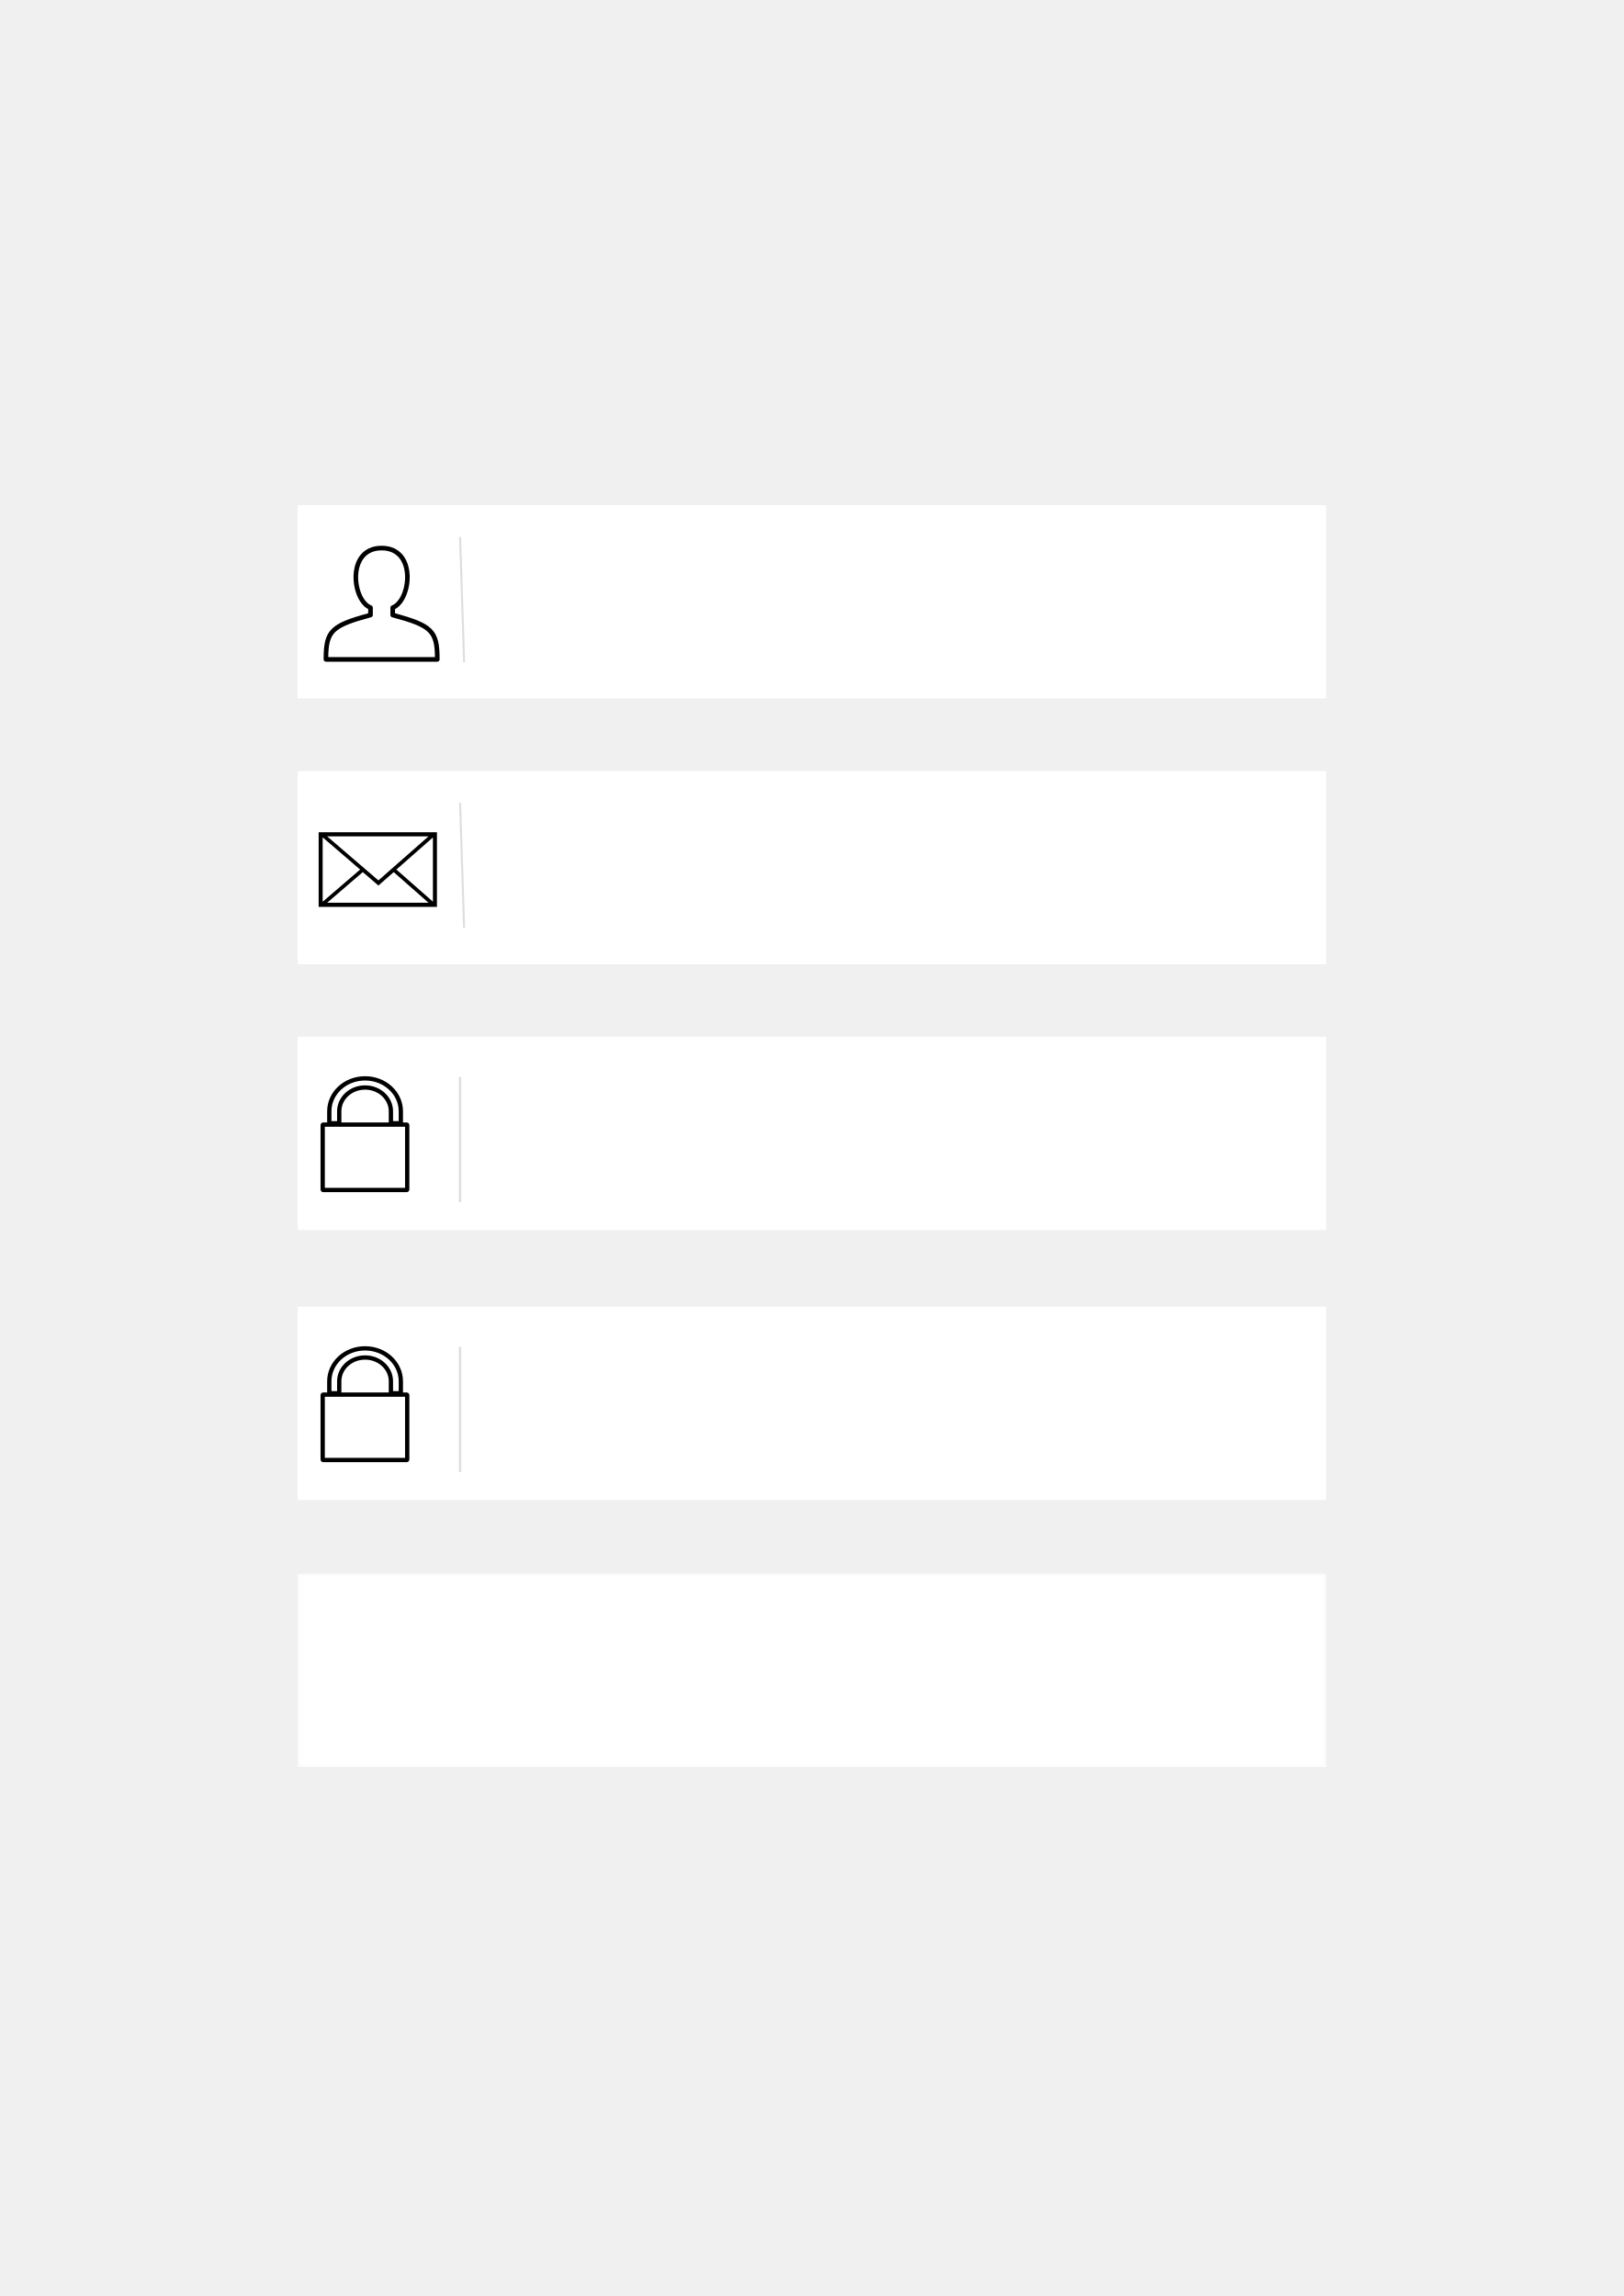
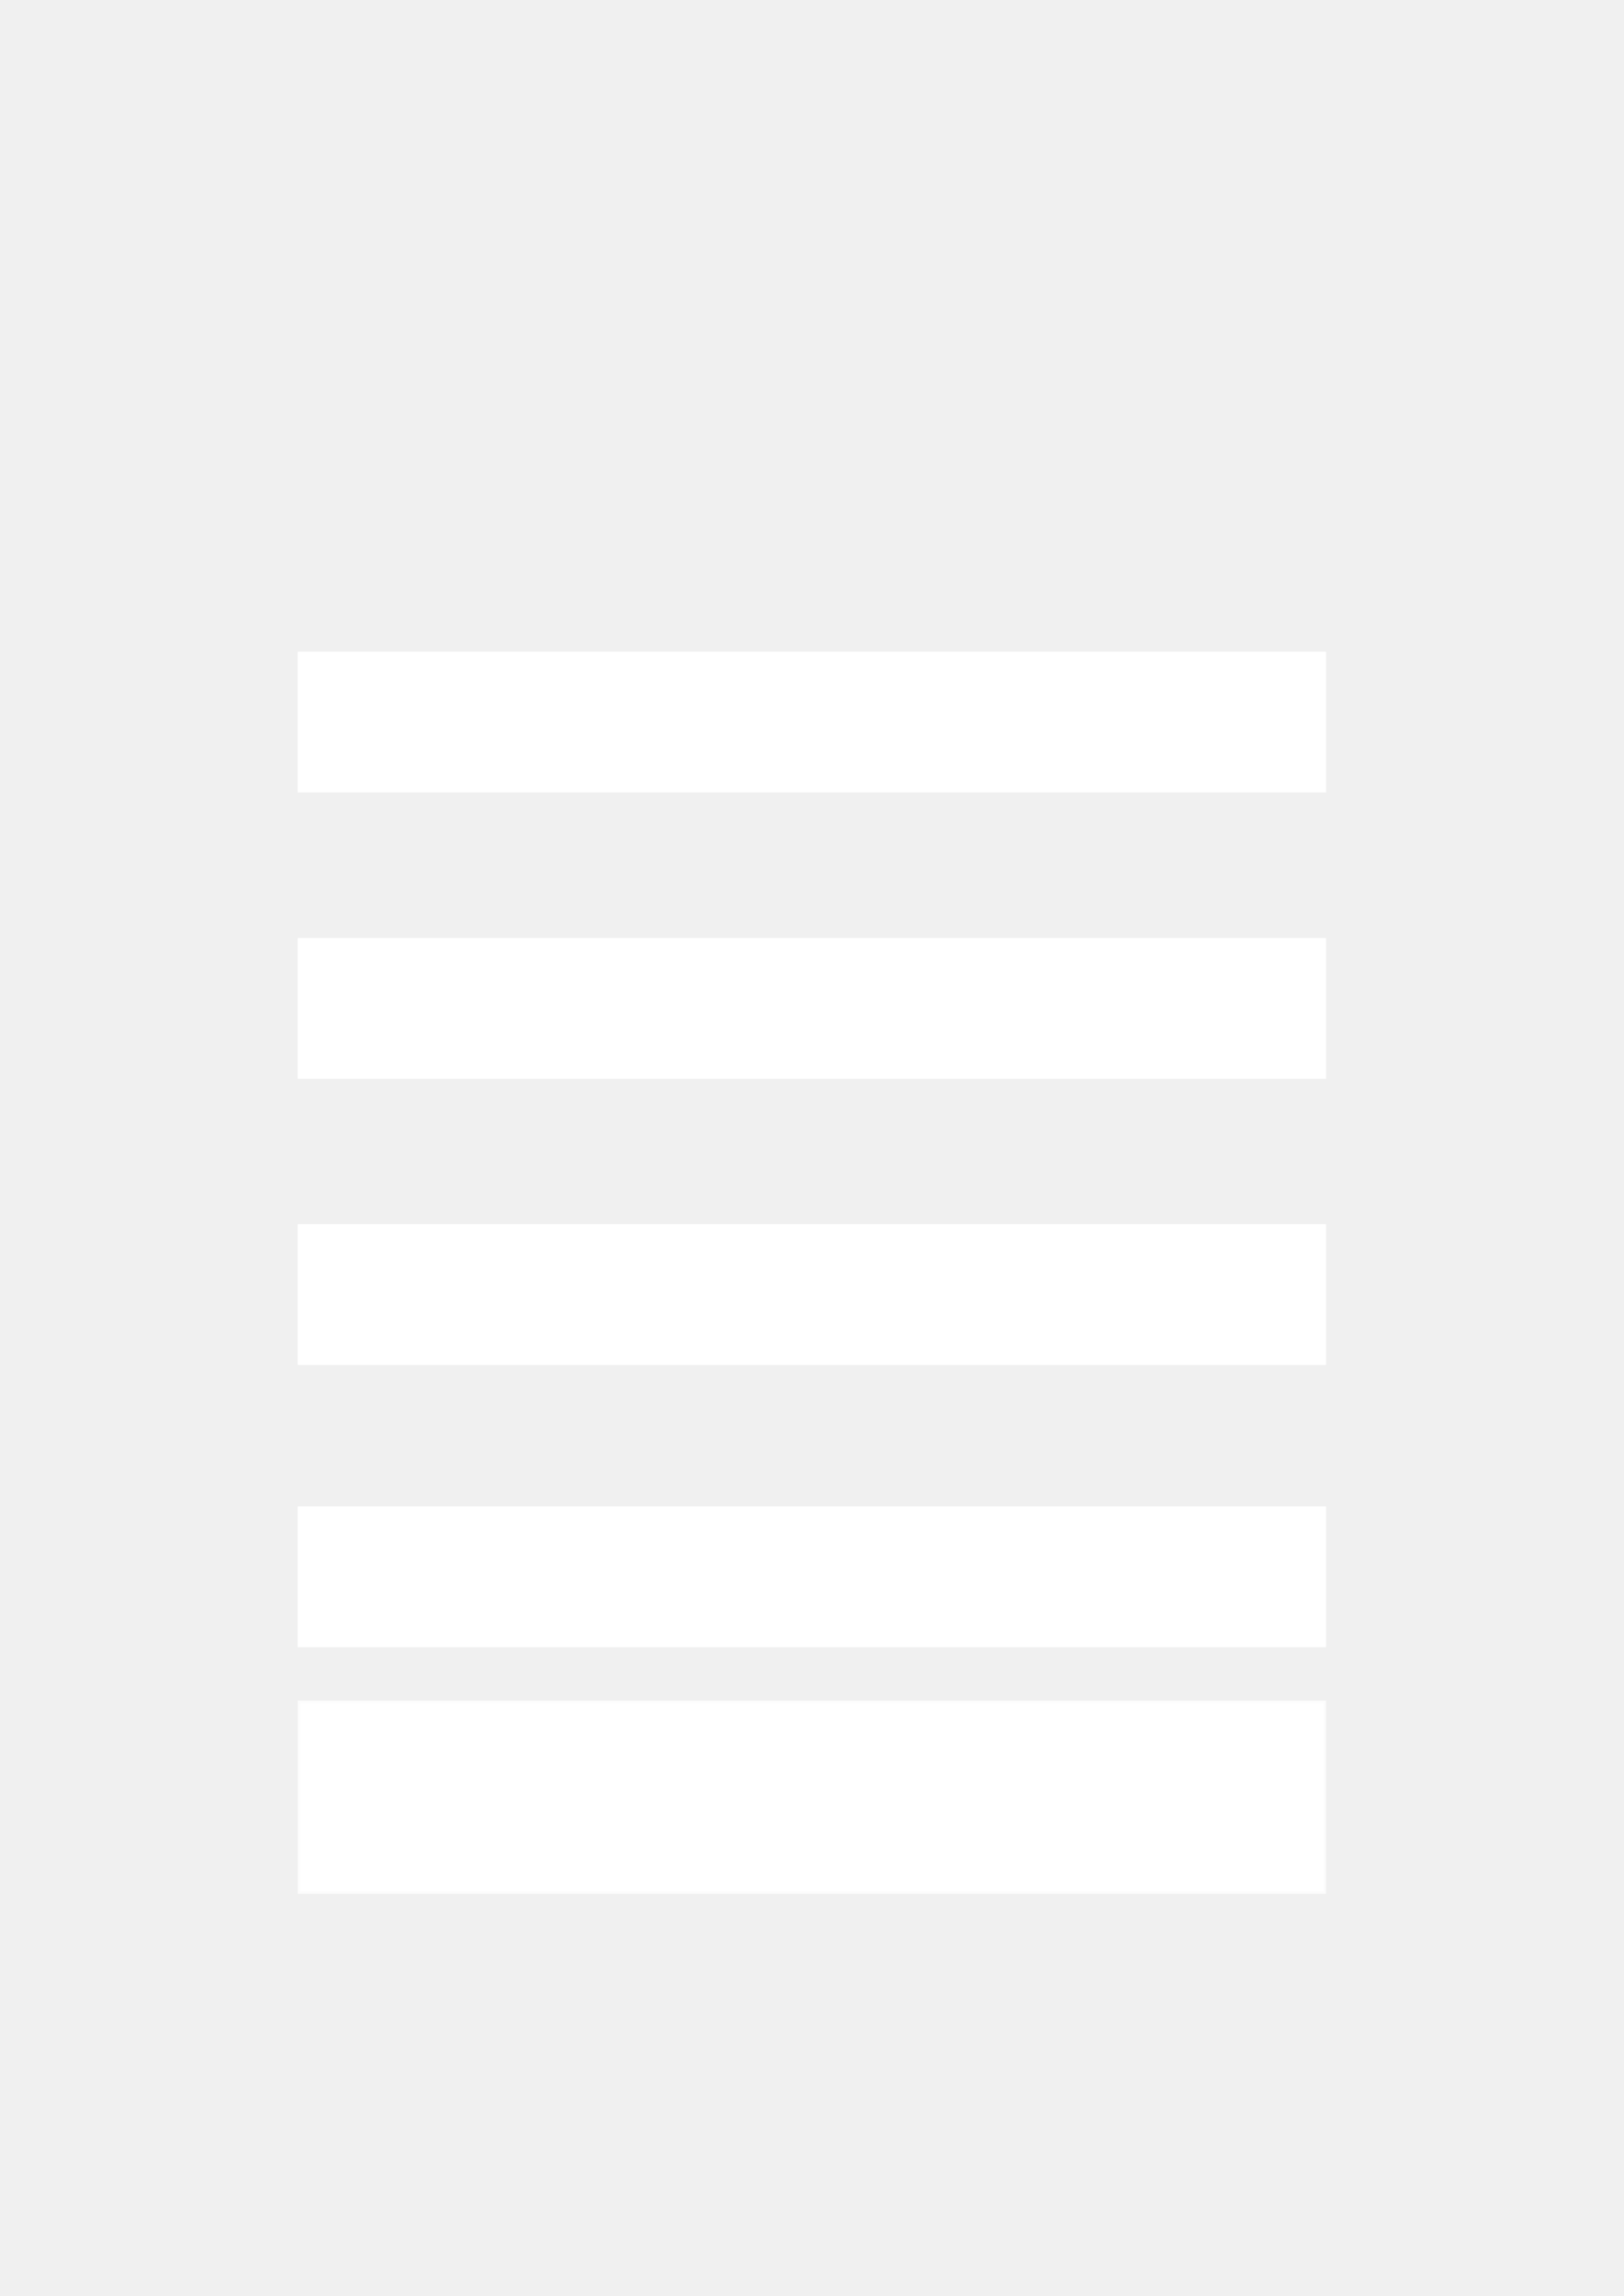
<svg xmlns="http://www.w3.org/2000/svg" width="210mm" height="297mm" viewBox="0 0 210 297" version="1.1" id="svg8">
  <defs id="defs2">
    <style id="style962" type="text/css">.fil0 {fill:#36BC9B} .fil3 {fill:white;fill-rule:nonzero} .fil1 {fill:#36BC9B;fill-opacity:0.502} .fil2 {fill:url(#a)}</style>
  </defs>
  <g id="layer1" style="display:inline">
-     <flowRoot xml:space="preserve" id="flowRoot825" style="font-style:normal;font-variant:normal;font-weight:bold;font-stretch:normal;font-size:100px;line-height:1.25;font-family:'Avenir Next';-inkscape-font-specification:'Avenir Next Bold';letter-spacing:0px;word-spacing:0px;fill:#000000;fill-opacity:1;stroke:none" transform="matrix(0.2645833,0,0,0.2645833,28.82026,11.54809)">
-       <flowRegion id="flowRegion827" style="font-style:normal;font-variant:normal;font-weight:bold;font-stretch:normal;font-size:100px;font-family:'Avenir Next';-inkscape-font-specification:'Avenir Next Bold'">
-         <rect id="rect829" width="617.484" height="140.068" x="9.864" y="19.728" style="font-style:normal;font-variant:normal;font-weight:bold;font-stretch:normal;font-size:100px;font-family:'Avenir Next';-inkscape-font-specification:'Avenir Next Bold'" />
-       </flowRegion>
-       <flowPara id="flowPara831" style="font-style:normal;font-variant:normal;font-weight:600;font-stretch:normal;font-family:'Avenir Next';-inkscape-font-specification:'Avenir Next Semi-Bold';fill:#ffffff;fill-opacity:1">Fencey That</flowPara>
-     </flowRoot>
-     <g id="g887" transform="translate(0,-35.45418)">
-       <rect y="100.794" x="38.5" height="25" width="133" id="rect10" style="opacity:1;fill:#ffffff;fill-opacity:1;stroke:none;stroke-width:2.759;stroke-linecap:butt;stroke-miterlimit:4;stroke-dasharray:none;stroke-opacity:1" />
-       <path style="clip-rule:evenodd;fill:#000000;fill-opacity:1;fill-rule:nonzero;stroke:none;stroke-width:0.003;image-rendering:optimizeQuality;shape-rendering:geometricPrecision;text-rendering:geometricPrecision" class="fil3" d="M 51.846,121.05 H 42.155 c -0.163,0 -0.299,-0.133 -0.299,-0.299 0,-1.915 0.184,-3.065 1.061,-3.942 0.827,-0.83 2.245,-1.357 4.704,-2.024 v -0.537 c -0.82,-0.425 -1.435,-1.446 -1.721,-2.626 -0.177,-0.728 -0.231,-1.524 -0.129,-2.276 0.102,-0.765 0.367,-1.49 0.823,-2.068 0.588,-0.741 1.49,-1.228 2.762,-1.228 1.272,0 2.173,0.486 2.762,1.228 0.456,0.578 0.721,1.303 0.823,2.068 0.102,0.752 0.048,1.548 -0.129,2.276 -0.286,1.18 -0.901,2.201 -1.721,2.626 v 0.537 c 2.459,0.667 3.878,1.194 4.704,2.024 0.878,0.878 1.061,2.027 1.061,3.942 0,0.167 -0.136,0.299 -0.299,0.299 z m -9.388,-0.599 h 13.796 c -0.017,-1.571 -0.194,-2.534 -0.884,-3.221 -0.755,-0.758 -2.156,-1.259 -4.639,-1.925 -0.136,-0.027 -0.238,-0.146 -0.238,-0.293 v -0.956 c 0,-0.119 0.071,-0.235 0.19,-0.279 0.721,-0.282 1.282,-1.204 1.548,-2.296 0.16,-0.66 0.211,-1.378 0.119,-2.058 -0.088,-0.663 -0.313,-1.286 -0.701,-1.772 -0.48,-0.605 -1.224,-1.003 -2.293,-1.003 -1.068,0 -1.813,0.398 -2.293,1.003 -0.388,0.486 -0.612,1.109 -0.701,1.772 -0.092,0.68 -0.041,1.398 0.119,2.058 0.262,1.085 0.82,2 1.534,2.289 0.119,0.041 0.204,0.153 0.204,0.286 v 0.956 c 0,0.133 -0.088,0.255 -0.221,0.289 -2.493,0.67 -3.898,1.17 -4.656,1.929 -0.69,0.687 -0.867,1.65 -0.884,3.221 z" id="path1007" />
-       <flowRoot transform="matrix(0.2645833,0,0,0.2645833,30.79613,40.19156)" style="font-style:normal;font-weight:normal;font-size:40px;line-height:1.25;font-family:sans-serif;letter-spacing:0px;word-spacing:0px;fill:#000000;fill-opacity:0.49;stroke:none" id="flowRoot826" xml:space="preserve">
+     <g id="g887" transform="translate(0,15.875)">
+       <rect y="105.463" x="38.5" height="18.214" width="133" id="rect10" style="opacity:1;fill:#ffffff;fill-opacity:1;stroke:none;stroke-width:2.355;stroke-linecap:butt;stroke-miterlimit:4;stroke-dasharray:none;stroke-opacity:1" />
+       <flowRoot transform="matrix(0.2645833,0,0,0.2645833,6.983621,41.2499)" style="font-style:normal;font-weight:normal;font-size:40px;line-height:1.25;font-family:sans-serif;letter-spacing:0px;word-spacing:0px;fill:#000000;fill-opacity:0.49;stroke:none" id="flowRoot826" xml:space="preserve">
        <flowRegion style="fill:#000000;fill-opacity:0.49" id="flowRegion828">
          <rect style="fill:#000000;fill-opacity:0.49" y="256.463" x="140.068" height="100.612" width="512.926" id="rect830" />
        </flowRegion>
-         <flowPara style="font-style:normal;font-variant:normal;font-weight:500;font-stretch:normal;font-family:'Avenir Next';-inkscape-font-specification:'Avenir Next Medium';fill:#000000;fill-opacity:0.49" id="flowPara832">Username</flowPara>
+         <flowPara style="font-style:normal;font-variant:normal;font-weight:500;font-stretch:normal;font-family:'Avenir Next';-inkscape-font-specification:'Avenir Next Medium';fill:#000000;fill-opacity:0.49" id="flowPara832">Enter email</flowPara>
      </flowRoot>
-       <path id="path834" d="m 59.504,104.923 0.522,16.181" style="fill:none;stroke:#000000;stroke-width:0.265px;stroke-linecap:butt;stroke-linejoin:miter;stroke-opacity:0.129" />
    </g>
-     <g id="g898" transform="translate(0,-7.408334)">
-       <rect transform="scale(-1)" y="-166.512" x="-171.5" height="25" width="133" id="rect823" style="opacity:1;fill:#ffffff;fill-opacity:1;fill-rule:nonzero;stroke:none;stroke-width:0.77;stroke-linecap:butt;stroke-miterlimit:4;stroke-dasharray:none;stroke-opacity:1" />
-       <g transform="matrix(0.1276963,0,0,0.1276963,39.77167,145.3677)" id="g956" style="fill:none;fill-rule:evenodd;stroke:#000000;stroke-width:4.348;stroke-linecap:round;stroke-linejoin:round;stroke-miterlimit:4;stroke-dasharray:none;stroke-opacity:1">
-         <rect style="fill:none;stroke:#000000;stroke-width:4.348;stroke-miterlimit:4;stroke-dasharray:none;stroke-opacity:1" id="rect952" ry="0.5" rx="0.5" height="66.259" width="85.603" y="58.859" x="15.375" />
-         <path style="fill:none;stroke:#000000;stroke-width:4.348;stroke-miterlimit:4;stroke-dasharray:none;stroke-opacity:1" id="path954" d="M 58.301,12 C 38.229,12 22.07,26.891 22.07,45.389 V 57.488 H 32.134 V 45.389 c 0,-13.359 11.67,-24.114 26.167,-24.114 14.496,0 26.167,10.755 26.167,24.114 V 57.48 H 94.532 V 45.389 C 94.532,26.892 78.373,12 58.301,12 Z" />
-       </g>
-       <path id="path856" d="m 59.504,146.707 v 16.19" style="fill:none;stroke:#000000;stroke-width:0.295px;stroke-linecap:butt;stroke-linejoin:miter;stroke-opacity:0.129" />
-       <flowRoot transform="matrix(0.2645833,0,0,0.2645833,29.17729,-51.67487)" style="font-style:normal;font-weight:normal;font-size:40px;line-height:1.25;font-family:sans-serif;letter-spacing:0px;word-spacing:0px;fill:#000005;fill-opacity:0.49;stroke:none" id="flowRoot870" xml:space="preserve">
+     <g id="g898" transform="translate(0,10.05417)">
+       <rect transform="scale(-1)" y="-166.512" x="-171.5" height="18.214" width="133" id="rect823" style="opacity:1;fill:#ffffff;fill-opacity:1;fill-rule:nonzero;stroke:none;stroke-width:0.658;stroke-linecap:butt;stroke-miterlimit:4;stroke-dasharray:none;stroke-opacity:1" />
+       <flowRoot transform="matrix(0.2645833,0,0,0.2645833,5.364773,-47.9707)" style="font-style:normal;font-weight:normal;font-size:40px;line-height:1.25;font-family:sans-serif;letter-spacing:0px;word-spacing:0px;fill:#000005;fill-opacity:0.49;stroke:none" id="flowRoot870" xml:space="preserve">
        <flowRegion id="flowRegion872" style="fill:#000005;fill-opacity:0.49">
          <rect y="755.58" x="145.987" height="145.987" width="548.437" id="rect874" style="fill:#000005;fill-opacity:0.49" />
        </flowRegion>
        <flowPara style="font-style:normal;font-variant:normal;font-weight:500;font-stretch:normal;font-family:'Avenir Next';-inkscape-font-specification:'Avenir Next Medium';fill:#000005;fill-opacity:0.49" id="flowPara876">Password</flowPara>
      </flowRoot>
    </g>
-     <g id="g925" transform="translate(0,38.10002)">
+     <g id="g925" transform="translate(0,54.5042)">
      <rect y="165.784" x="38.815" height="24.37" width="132.37" id="rect878" style="opacity:1;fill:#ffffff;fill-opacity:1;fill-rule:nonzero;stroke:#ffffff;stroke-width:0.63;stroke-linecap:butt;stroke-miterlimit:4;stroke-dasharray:none;stroke-opacity:0.784" />
-       <flowRoot transform="matrix(0.2645833,0,0,0.2645833,13.71048,-63.06459)" style="font-style:normal;font-weight:normal;font-size:40px;line-height:1.25;font-family:sans-serif;letter-spacing:0px;word-spacing:0px;fill:#329664;fill-opacity:1;stroke:none" id="flowRoot902" xml:space="preserve">
+       <flowRoot transform="matrix(0.2645833,0,0,0.2645833,40.7682,-63.06459)" style="font-style:normal;font-weight:normal;font-size:40px;line-height:1.25;font-family:sans-serif;letter-spacing:0px;word-spacing:0px;fill:#329664;fill-opacity:1;stroke:none" id="flowRoot902" xml:space="preserve">
        <flowRegion style="fill:#329664;fill-opacity:1" id="flowRegion904">
          <rect style="fill:#329664;fill-opacity:1" y="881.839" x="140.068" height="149.932" width="437.96" id="rect906" />
        </flowRegion>
-         <flowPara style="font-style:normal;font-variant:normal;font-weight:500;font-stretch:normal;font-size:53.333px;font-family:'Avenir Next';-inkscape-font-specification:'Avenir Next Medium';fill:#329664;fill-opacity:1" id="flowPara908">Request account</flowPara>
+         <flowPara style="font-style:normal;font-variant:normal;font-weight:500;font-stretch:normal;font-size:53.333px;font-family:'Avenir Next';-inkscape-font-specification:'Avenir Next Medium';fill:#329664;fill-opacity:1" id="flowPara908">Register</flowPara>
      </flowRoot>
    </g>
-     <flowRoot xml:space="preserve" id="flowRoot860" style="font-style:normal;font-weight:normal;font-size:40px;line-height:1.25;font-family:sans-serif;letter-spacing:0px;word-spacing:0px;fill:#e1e1e1;fill-opacity:1;stroke:none" transform="matrix(0.2645833,0,0,0.2645833,4.542257,-7.089896)">
-       <flowRegion id="flowRegion862" style="fill:#e1e1e1;fill-opacity:1">
-         <rect id="rect864" width="570.137" height="114.422" x="155.851" y="915.376" style="fill:#e1e1e1;fill-opacity:1" />
+     <flowRoot xml:space="preserve" id="flowRoot50" style="font-style:normal;font-weight:normal;font-size:40px;line-height:1.25;font-family:sans-serif;letter-spacing:0px;word-spacing:0px;fill:#000000;fill-opacity:1;stroke:none" transform="matrix(0.2645833,0,0,0.2645833,-0.5867493,-216.1237)">
+       <flowRegion id="flowRegion52">
+         <rect id="rect54" width="747.689" height="317.62" x="33.537" y="842.383" />
      </flowRegion>
-       <flowPara id="flowPara866" style="font-style:normal;font-variant:normal;font-weight:500;font-stretch:normal;font-family:'Avenir Next';-inkscape-font-specification:'Avenir Next Medium';fill:#ffffff;fill-opacity:1">Have an account? <flowSpan style="fill:#0000ee;fill-opacity:1" id="flowSpan858">Log in</flowSpan>
-       </flowPara>
+       <flowPara id="flowPara56" style="font-style:normal;font-variant:normal;font-weight:600;font-stretch:normal;font-size:100px;font-family:'Avenir Next';-inkscape-font-specification:'Avenir Next Semi-Bold';fill:#ffffff;fill-opacity:1">Cavalry Fence</flowPara>
+       <flowPara id="flowPara58" style="font-style:normal;font-variant:normal;font-weight:600;font-stretch:normal;font-size:100px;font-family:'Avenir Next';-inkscape-font-specification:'Avenir Next Semi-Bold';fill:#ffffff;fill-opacity:1">Builder</flowPara>
    </flowRoot>
-     <g id="g936" transform="translate(0,27.51668)">
-       <rect style="opacity:1;fill:#ffffff;fill-opacity:1;fill-rule:nonzero;stroke:none;stroke-width:0.77;stroke-linecap:butt;stroke-miterlimit:4;stroke-dasharray:none;stroke-opacity:1" id="rect918" width="133" height="25" x="-171.5" y="-166.512" transform="scale(-1)" />
-       <g style="fill:none;fill-rule:evenodd;stroke:#000000;stroke-width:4.348;stroke-linecap:round;stroke-linejoin:round;stroke-miterlimit:4;stroke-dasharray:none;stroke-opacity:1" id="g924" transform="matrix(0.1276963,0,0,0.1276963,39.77167,145.3677)">
-         <rect x="15.375" y="58.859" width="85.603" height="66.259" rx="0.5" ry="0.5" id="rect920" style="fill:none;stroke:#000000;stroke-width:4.348;stroke-miterlimit:4;stroke-dasharray:none;stroke-opacity:1" />
-         <path d="M 58.301,12 C 38.229,12 22.07,26.891 22.07,45.389 V 57.488 H 32.134 V 45.389 c 0,-13.359 11.67,-24.114 26.167,-24.114 14.496,0 26.167,10.755 26.167,24.114 V 57.48 H 94.532 V 45.389 C 94.532,26.892 78.373,12 58.301,12 Z" id="path922" style="fill:none;stroke:#000000;stroke-width:4.348;stroke-miterlimit:4;stroke-dasharray:none;stroke-opacity:1" />
-       </g>
-       <path style="fill:none;stroke:#000000;stroke-width:0.295px;stroke-linecap:butt;stroke-linejoin:miter;stroke-opacity:0.129" d="m 59.504,146.707 v 16.19" id="path926" />
-       <flowRoot xml:space="preserve" id="flowRoot934" style="font-style:normal;font-weight:normal;font-size:40px;line-height:1.25;font-family:sans-serif;letter-spacing:0px;word-spacing:0px;fill:#000005;fill-opacity:0.49;stroke:none" transform="matrix(0.2645833,0,0,0.2645833,29.17729,-51.67487)">
-         <flowRegion style="fill:#000005;fill-opacity:0.49" id="flowRegion930">
-           <rect style="fill:#000005;fill-opacity:0.49" id="rect928" width="548.437" height="145.987" x="145.987" y="755.58" />
+     <flowRoot xml:space="preserve" id="flowRoot868" style="font-style:normal;font-weight:normal;font-size:40px;line-height:1.25;font-family:sans-serif;letter-spacing:0px;word-spacing:0px;fill:#000000;fill-opacity:1;stroke:none" transform="matrix(0.2645833,0,0,0.2645833,-1.206399,33.33752)">
+       <flowRegion id="flowRegion870">
+         <rect id="rect872" width="528.709" height="144.014" x="142.041" y="830.546" />
+       </flowRegion>
+       <flowPara id="flowPara874" style="font-style:normal;font-variant:normal;font-weight:500;font-stretch:normal;font-size:33.333px;font-family:'Avenir Next';-inkscape-font-specification:'Avenir Next Medium';fill:#ffffff;fill-opacity:1">An email confirmation will be sent</flowPara>
+     </flowRoot>
+     <flowRoot transform="matrix(0.2645833,0,0,0.2645833,58.29515,50.27086)" style="font-style:normal;font-weight:normal;font-size:40px;line-height:1.25;font-family:sans-serif;letter-spacing:0px;word-spacing:0px;fill:#000000;fill-opacity:1;stroke:none" id="flowRoot882" xml:space="preserve">
+       <flowRegion id="flowRegion878">
+         <rect y="830.546" x="142.041" height="149.932" width="432.042" id="rect876" />
+       </flowRegion>
+       <flowPara style="font-style:normal;font-variant:normal;font-weight:500;font-stretch:normal;font-size:26.667px;font-family:'Avenir Next';-inkscape-font-specification:'Avenir Next Medium';fill:#ffffff;fill-opacity:1" id="flowPara880">Login</flowPara>
+     </flowRoot>
+     <flowRoot xml:space="preserve" id="flowRoot884" style="font-style:normal;font-weight:normal;font-size:40px;line-height:1.25;font-family:sans-serif;letter-spacing:0px;word-spacing:0px;fill:#000000;fill-opacity:1;stroke:none" transform="matrix(0.2645833,0,0,0.2645833,-5.205287,-130.5316)">
+       <flowRegion id="flowRegion886">
+         <rect id="rect888" width="432.042" height="122.313" x="165.715" y="903.54" />
+       </flowRegion>
+       <flowPara id="flowPara890" style="font-style:normal;font-variant:normal;font-weight:500;font-stretch:normal;font-family:'Avenir Next';-inkscape-font-specification:'Avenir Next Medium';fill:#ffffff;fill-opacity:1">Email Address</flowPara>
+     </flowRoot>
+     <flowRoot transform="matrix(0.2645833,0,0,0.2645833,-5.205287,-93.48969)" style="font-style:normal;font-weight:normal;font-size:40px;line-height:1.25;font-family:sans-serif;letter-spacing:0px;word-spacing:0px;fill:#000000;fill-opacity:1;stroke:none" id="flowRoot898" xml:space="preserve">
+       <flowRegion id="flowRegion894">
+         <rect y="903.54" x="165.715" height="122.313" width="432.042" id="rect892" />
+       </flowRegion>
+       <flowPara style="font-style:normal;font-variant:normal;font-weight:500;font-stretch:normal;font-family:'Avenir Next';-inkscape-font-specification:'Avenir Next Medium';fill:#ffffff;fill-opacity:1" id="flowPara896">Password</flowPara>
+     </flowRoot>
+     <g id="g63" transform="translate(0,46.56669)">
+       <rect style="opacity:1;fill:#ffffff;fill-opacity:1;fill-rule:nonzero;stroke:none;stroke-width:0.658;stroke-linecap:butt;stroke-miterlimit:4;stroke-dasharray:none;stroke-opacity:1" id="rect53" width="133" height="18.214" x="-171.5" y="-166.512" transform="scale(-1)" />
+       <flowRoot xml:space="preserve" id="flowRoot61" style="font-style:normal;font-weight:normal;font-size:40px;line-height:1.25;font-family:sans-serif;letter-spacing:0px;word-spacing:0px;fill:#000005;fill-opacity:0.49;stroke:none" transform="matrix(0.2645833,0,0,0.2645833,5.364773,-47.9707)">
+         <flowRegion style="fill:#000005;fill-opacity:0.49" id="flowRegion57">
+           <rect style="fill:#000005;fill-opacity:0.49" id="rect55" width="548.437" height="145.987" x="145.987" y="755.58" />
        </flowRegion>
-         <flowPara id="flowPara932" style="font-style:normal;font-variant:normal;font-weight:500;font-stretch:normal;font-family:'Avenir Next';-inkscape-font-specification:'Avenir Next Medium';fill:#000005;fill-opacity:0.49">Confirm password</flowPara>
+         <flowPara id="flowPara59" style="font-style:normal;font-variant:normal;font-weight:500;font-stretch:normal;font-family:'Avenir Next';-inkscape-font-specification:'Avenir Next Medium';fill:#000005;fill-opacity:0.49">Password</flowPara>
      </flowRoot>
    </g>
-     <g transform="translate(0,-1.058333)" id="g954">
-       <rect style="opacity:1;fill:#ffffff;fill-opacity:1;stroke:none;stroke-width:2.759;stroke-linecap:butt;stroke-miterlimit:4;stroke-dasharray:none;stroke-opacity:1" id="rect940" width="133" height="25" x="38.5" y="100.794" />
-       <flowRoot xml:space="preserve" id="flowRoot950" style="font-style:normal;font-weight:normal;font-size:40px;line-height:1.25;font-family:sans-serif;letter-spacing:0px;word-spacing:0px;fill:#000000;fill-opacity:0.49;stroke:none" transform="matrix(0.2645833,0,0,0.2645833,30.79613,40.19156)">
-         <flowRegion id="flowRegion946" style="fill:#000000;fill-opacity:0.49">
-           <rect id="rect944" width="512.926" height="100.612" x="140.068" y="256.463" style="fill:#000000;fill-opacity:0.49" />
+     <flowRoot xml:space="preserve" id="flowRoot71" style="font-style:normal;font-weight:normal;font-size:40px;line-height:1.25;font-family:sans-serif;letter-spacing:0px;word-spacing:0px;fill:#000000;fill-opacity:1;stroke:none" transform="matrix(0.2645833,0,0,0.2645833,-5.205287,-56.97717)">
+       <flowRegion id="flowRegion67">
+         <rect id="rect65" width="432.042" height="122.313" x="165.715" y="903.54" />
+       </flowRegion>
+       <flowPara id="flowPara69" style="font-style:normal;font-variant:normal;font-weight:500;font-stretch:normal;font-family:'Avenir Next';-inkscape-font-specification:'Avenir Next Medium';fill:#ffffff;fill-opacity:1">Retype Password</flowPara>
+     </flowRoot>
+     <g id="g83" transform="translate(0,-21.16667)">
+       <rect style="opacity:1;fill:#ffffff;fill-opacity:1;stroke:none;stroke-width:2.355;stroke-linecap:butt;stroke-miterlimit:4;stroke-dasharray:none;stroke-opacity:1" id="rect73" width="133" height="18.214" x="38.5" y="105.463" />
+       <flowRoot xml:space="preserve" id="flowRoot81" style="font-style:normal;font-weight:normal;font-size:40px;line-height:1.25;font-family:sans-serif;letter-spacing:0px;word-spacing:0px;fill:#000000;fill-opacity:0.49;stroke:none" transform="matrix(0.2645833,0,0,0.2645833,6.983621,41.2499)">
+         <flowRegion id="flowRegion77" style="fill:#000000;fill-opacity:0.49">
+           <rect id="rect75" width="512.926" height="100.612" x="140.068" y="256.463" style="fill:#000000;fill-opacity:0.49" />
        </flowRegion>
-         <flowPara id="flowPara948" style="font-style:normal;font-variant:normal;font-weight:500;font-stretch:normal;font-family:'Avenir Next';-inkscape-font-specification:'Avenir Next Medium';fill:#000000;fill-opacity:0.49">Email</flowPara>
+         <flowPara id="flowPara79" style="font-style:normal;font-variant:normal;font-weight:500;font-stretch:normal;font-family:'Avenir Next';-inkscape-font-specification:'Avenir Next Medium';fill:#000000;fill-opacity:0.49">Enter company name</flowPara>
      </flowRoot>
-       <path style="fill:none;stroke:#000000;stroke-width:0.265px;stroke-linecap:butt;stroke-linejoin:miter;stroke-opacity:0.129" d="m 59.504,104.923 0.522,16.181" id="path952" />
-       <g id="g92" transform="matrix(0.01875,0,0,0.01875,41.36175,98.48563)" style="fill:#404040;stroke:#000000;stroke-opacity:1;stroke-width:16;stroke-miterlimit:4;stroke-dasharray:none">
-         <path id="path90" style="color:#000000;isolation:auto;mix-blend-mode:normal;solid-color:#000000;fill:#404040;color-rendering:auto;image-rendering:auto;shape-rendering:auto;stroke:#000000;stroke-opacity:1;stroke-width:16;stroke-miterlimit:4;stroke-dasharray:none" d="m 0,553.37 v 499 h 800 v -499 z m 11.702,12.587 h 2.947 l 275.71,236.91 -275.71,236.91 h -2.952 v -473.82 z m 773.98,0 h 2.616 v 473.82 h -2.62 l -269.47,-236.91 -111.63,98.136 381.1,-335.05 z m -756.55,0.071 h 741.73 l -366.62,322.32 z m 267.44,243.91 107.74,92.577 105.31,-92.577 261.43,229.84 H 29.082 Z" />
-       </g>
    </g>
+     <flowRoot transform="matrix(0.2645833,0,0,0.2645833,-5.205287,-167.5735)" style="font-style:normal;font-weight:normal;font-size:40px;line-height:1.25;font-family:sans-serif;letter-spacing:0px;word-spacing:0px;fill:#000000;fill-opacity:1;stroke:none" id="flowRoot91" xml:space="preserve">
+       <flowRegion id="flowRegion87">
+         <rect y="903.54" x="165.715" height="122.313" width="432.042" id="rect85" />
+       </flowRegion>
+       <flowPara style="font-style:normal;font-variant:normal;font-weight:500;font-stretch:normal;font-family:'Avenir Next';-inkscape-font-specification:'Avenir Next Medium';fill:#ffffff;fill-opacity:1" id="flowPara89">Company Name</flowPara>
+     </flowRoot>
  </g>
</svg>
